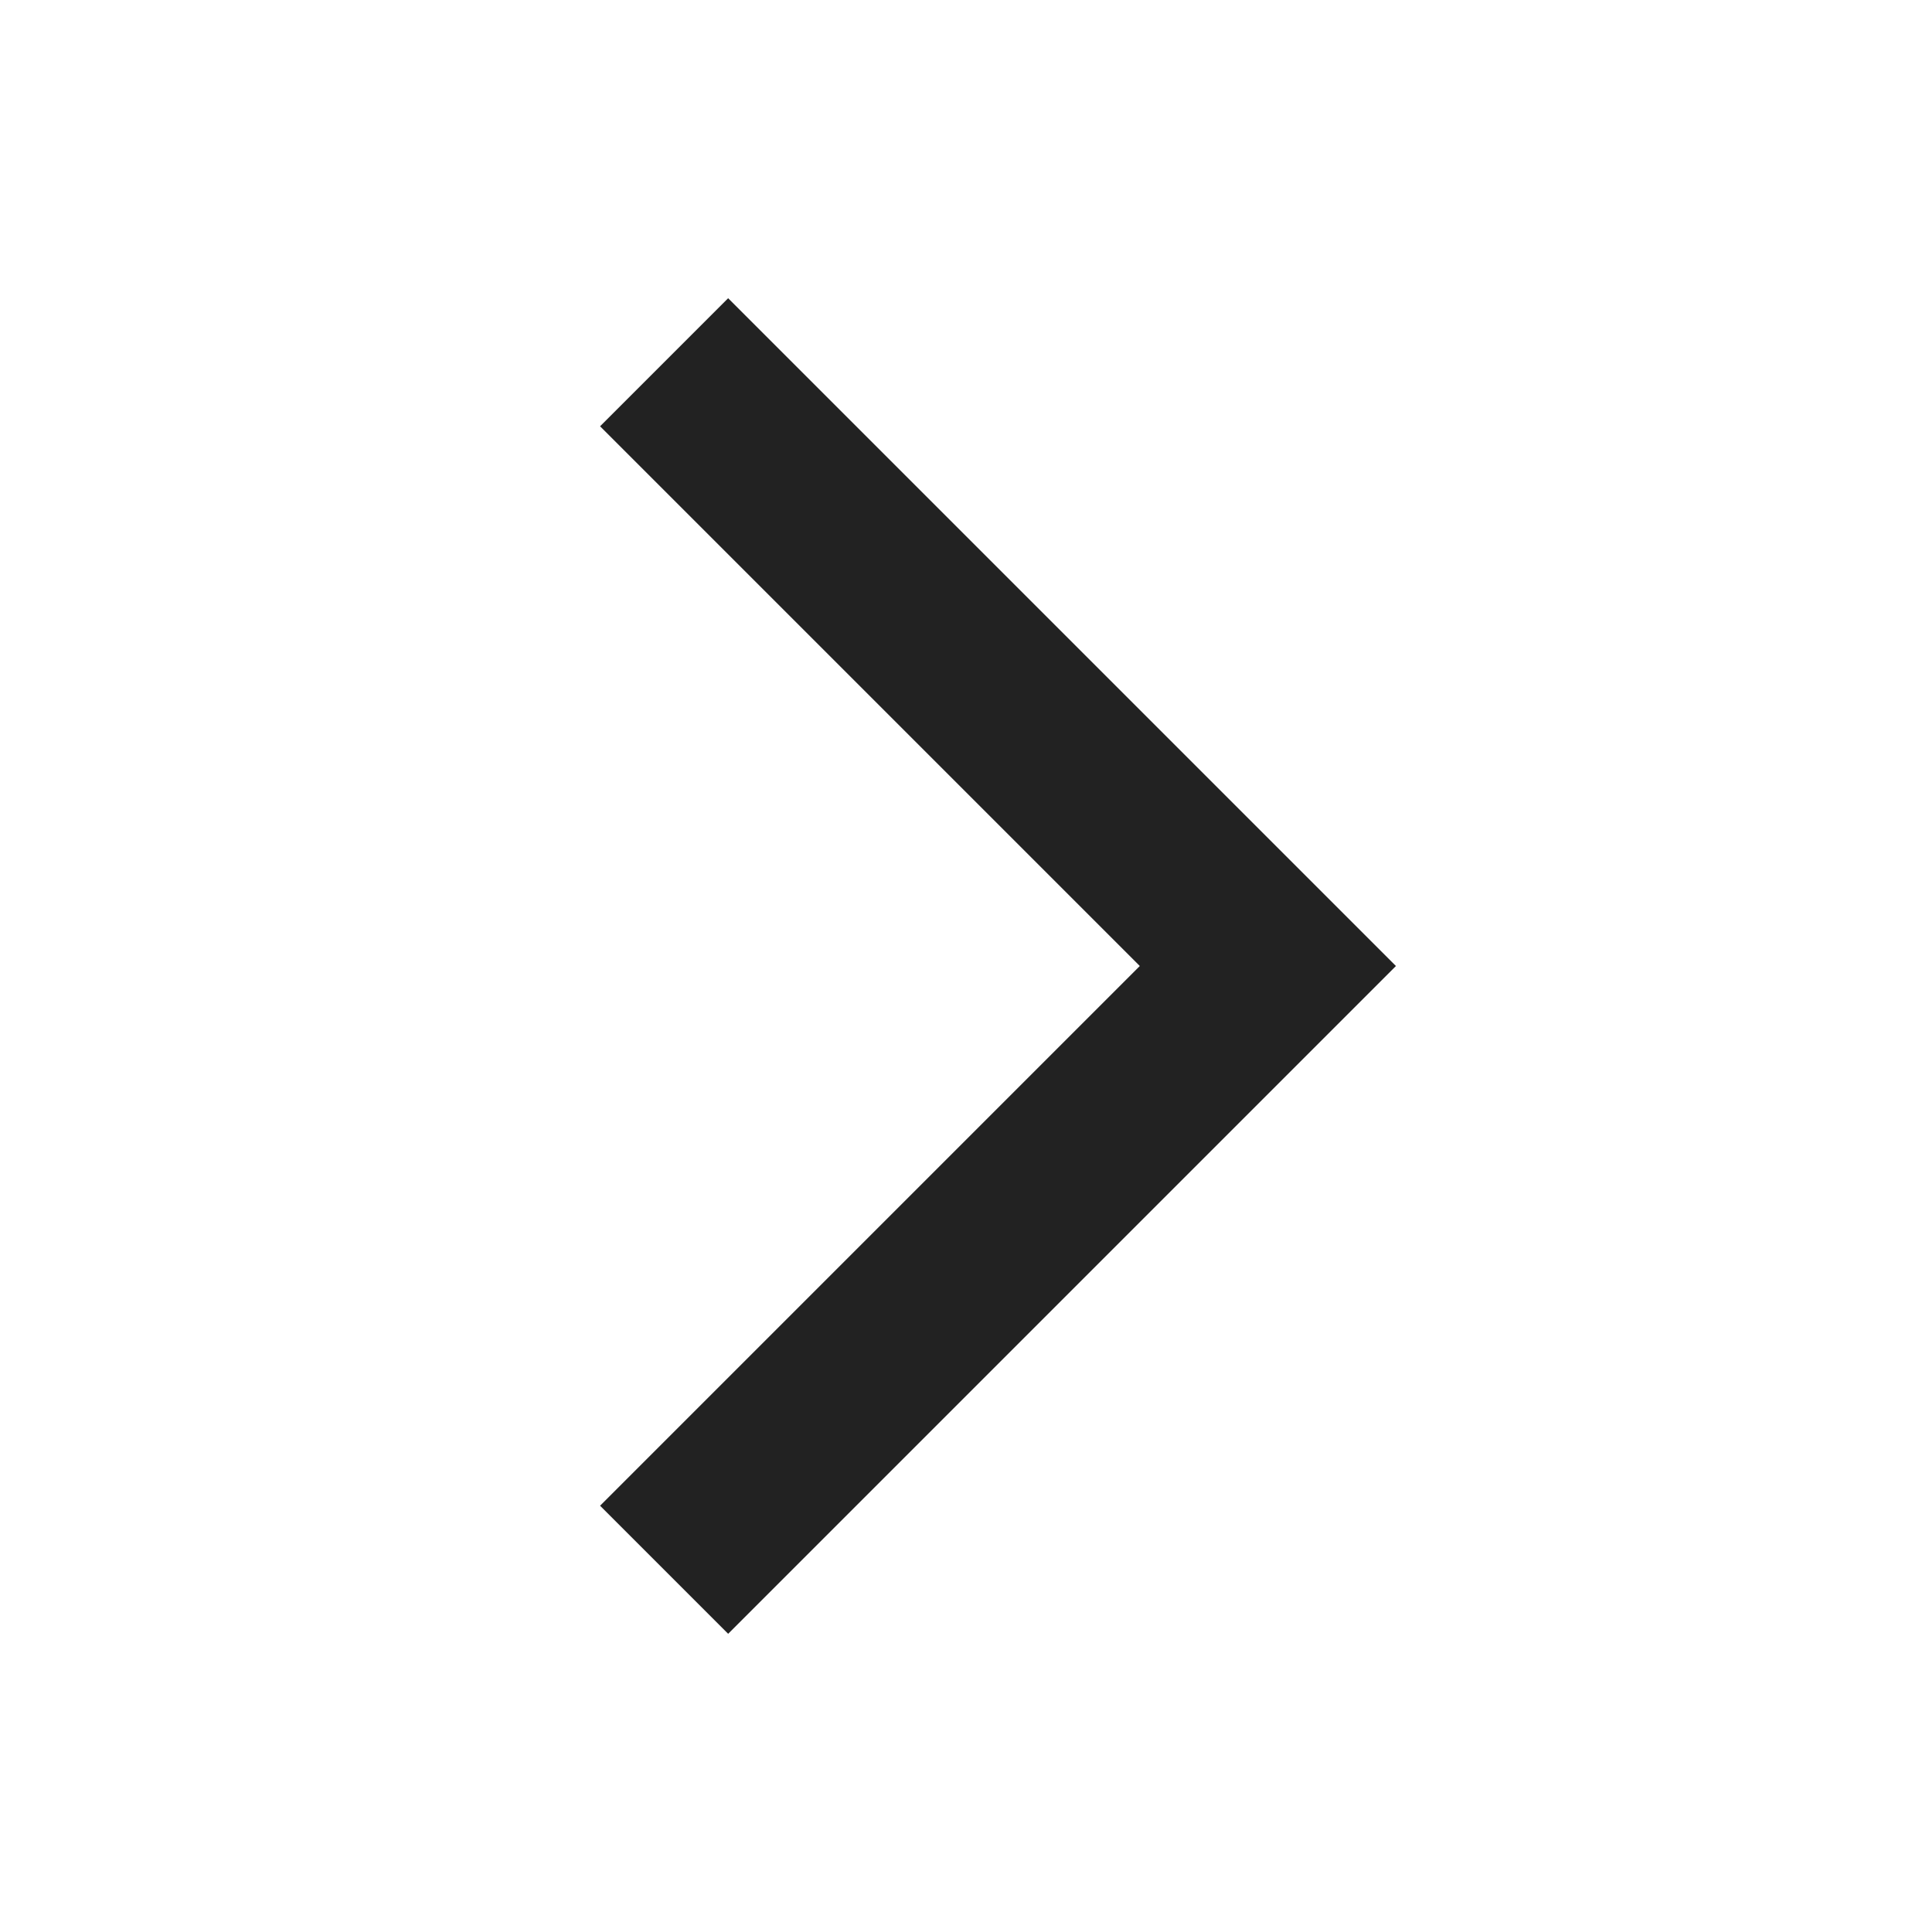
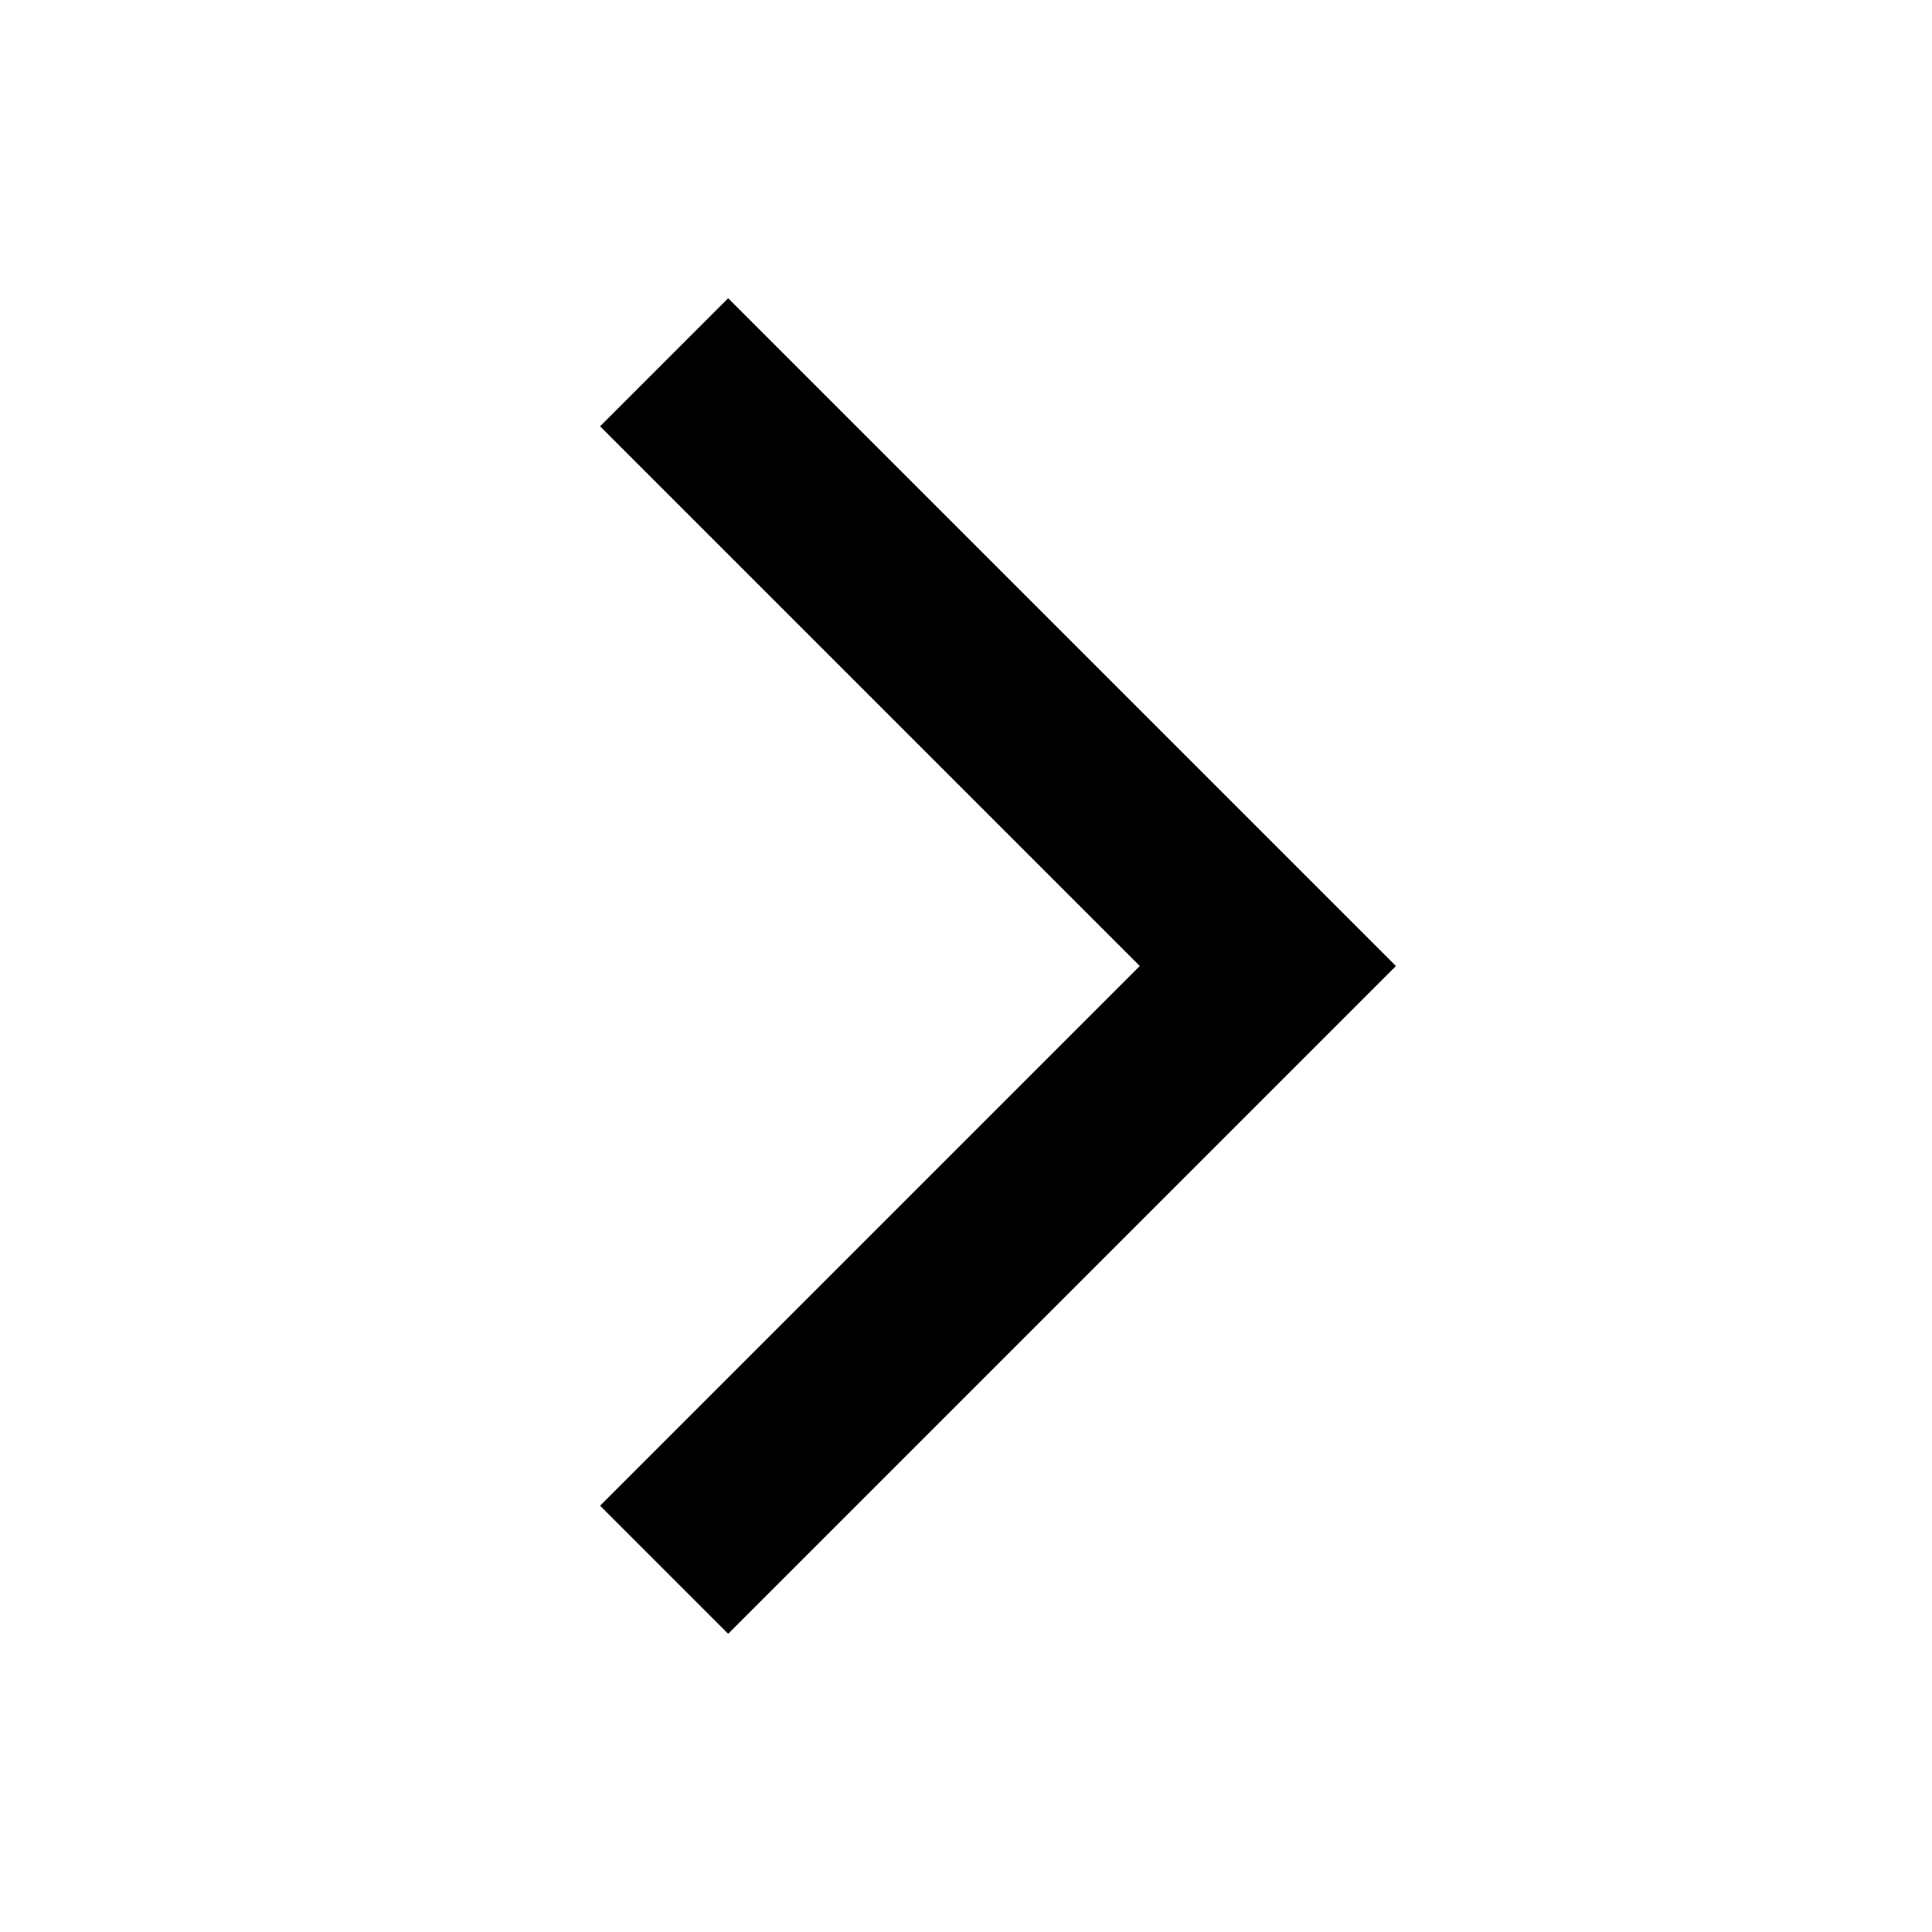
<svg xmlns="http://www.w3.org/2000/svg" id="arrow_right" data-name="arrow_right(h16)" viewBox="0 0 16 16">
  <path d="M0 0h16v16H0z" style="fill:none" data-name="keyline/16px" />
-   <path data-name="패스 202519" d="m18277.213-3412.96-5 5 5 5" transform="rotate(180 9141.356 -1699.98)" style="stroke:#222;stroke-width:1.5px;fill:none" />
+   <path data-name="패스 202519" d="m18277.213-3412.96-5 5 5 5" transform="rotate(180 9141.356 -1699.98)" style="stroke:currentColor;stroke-width:1.5px;fill:none" />
</svg>
